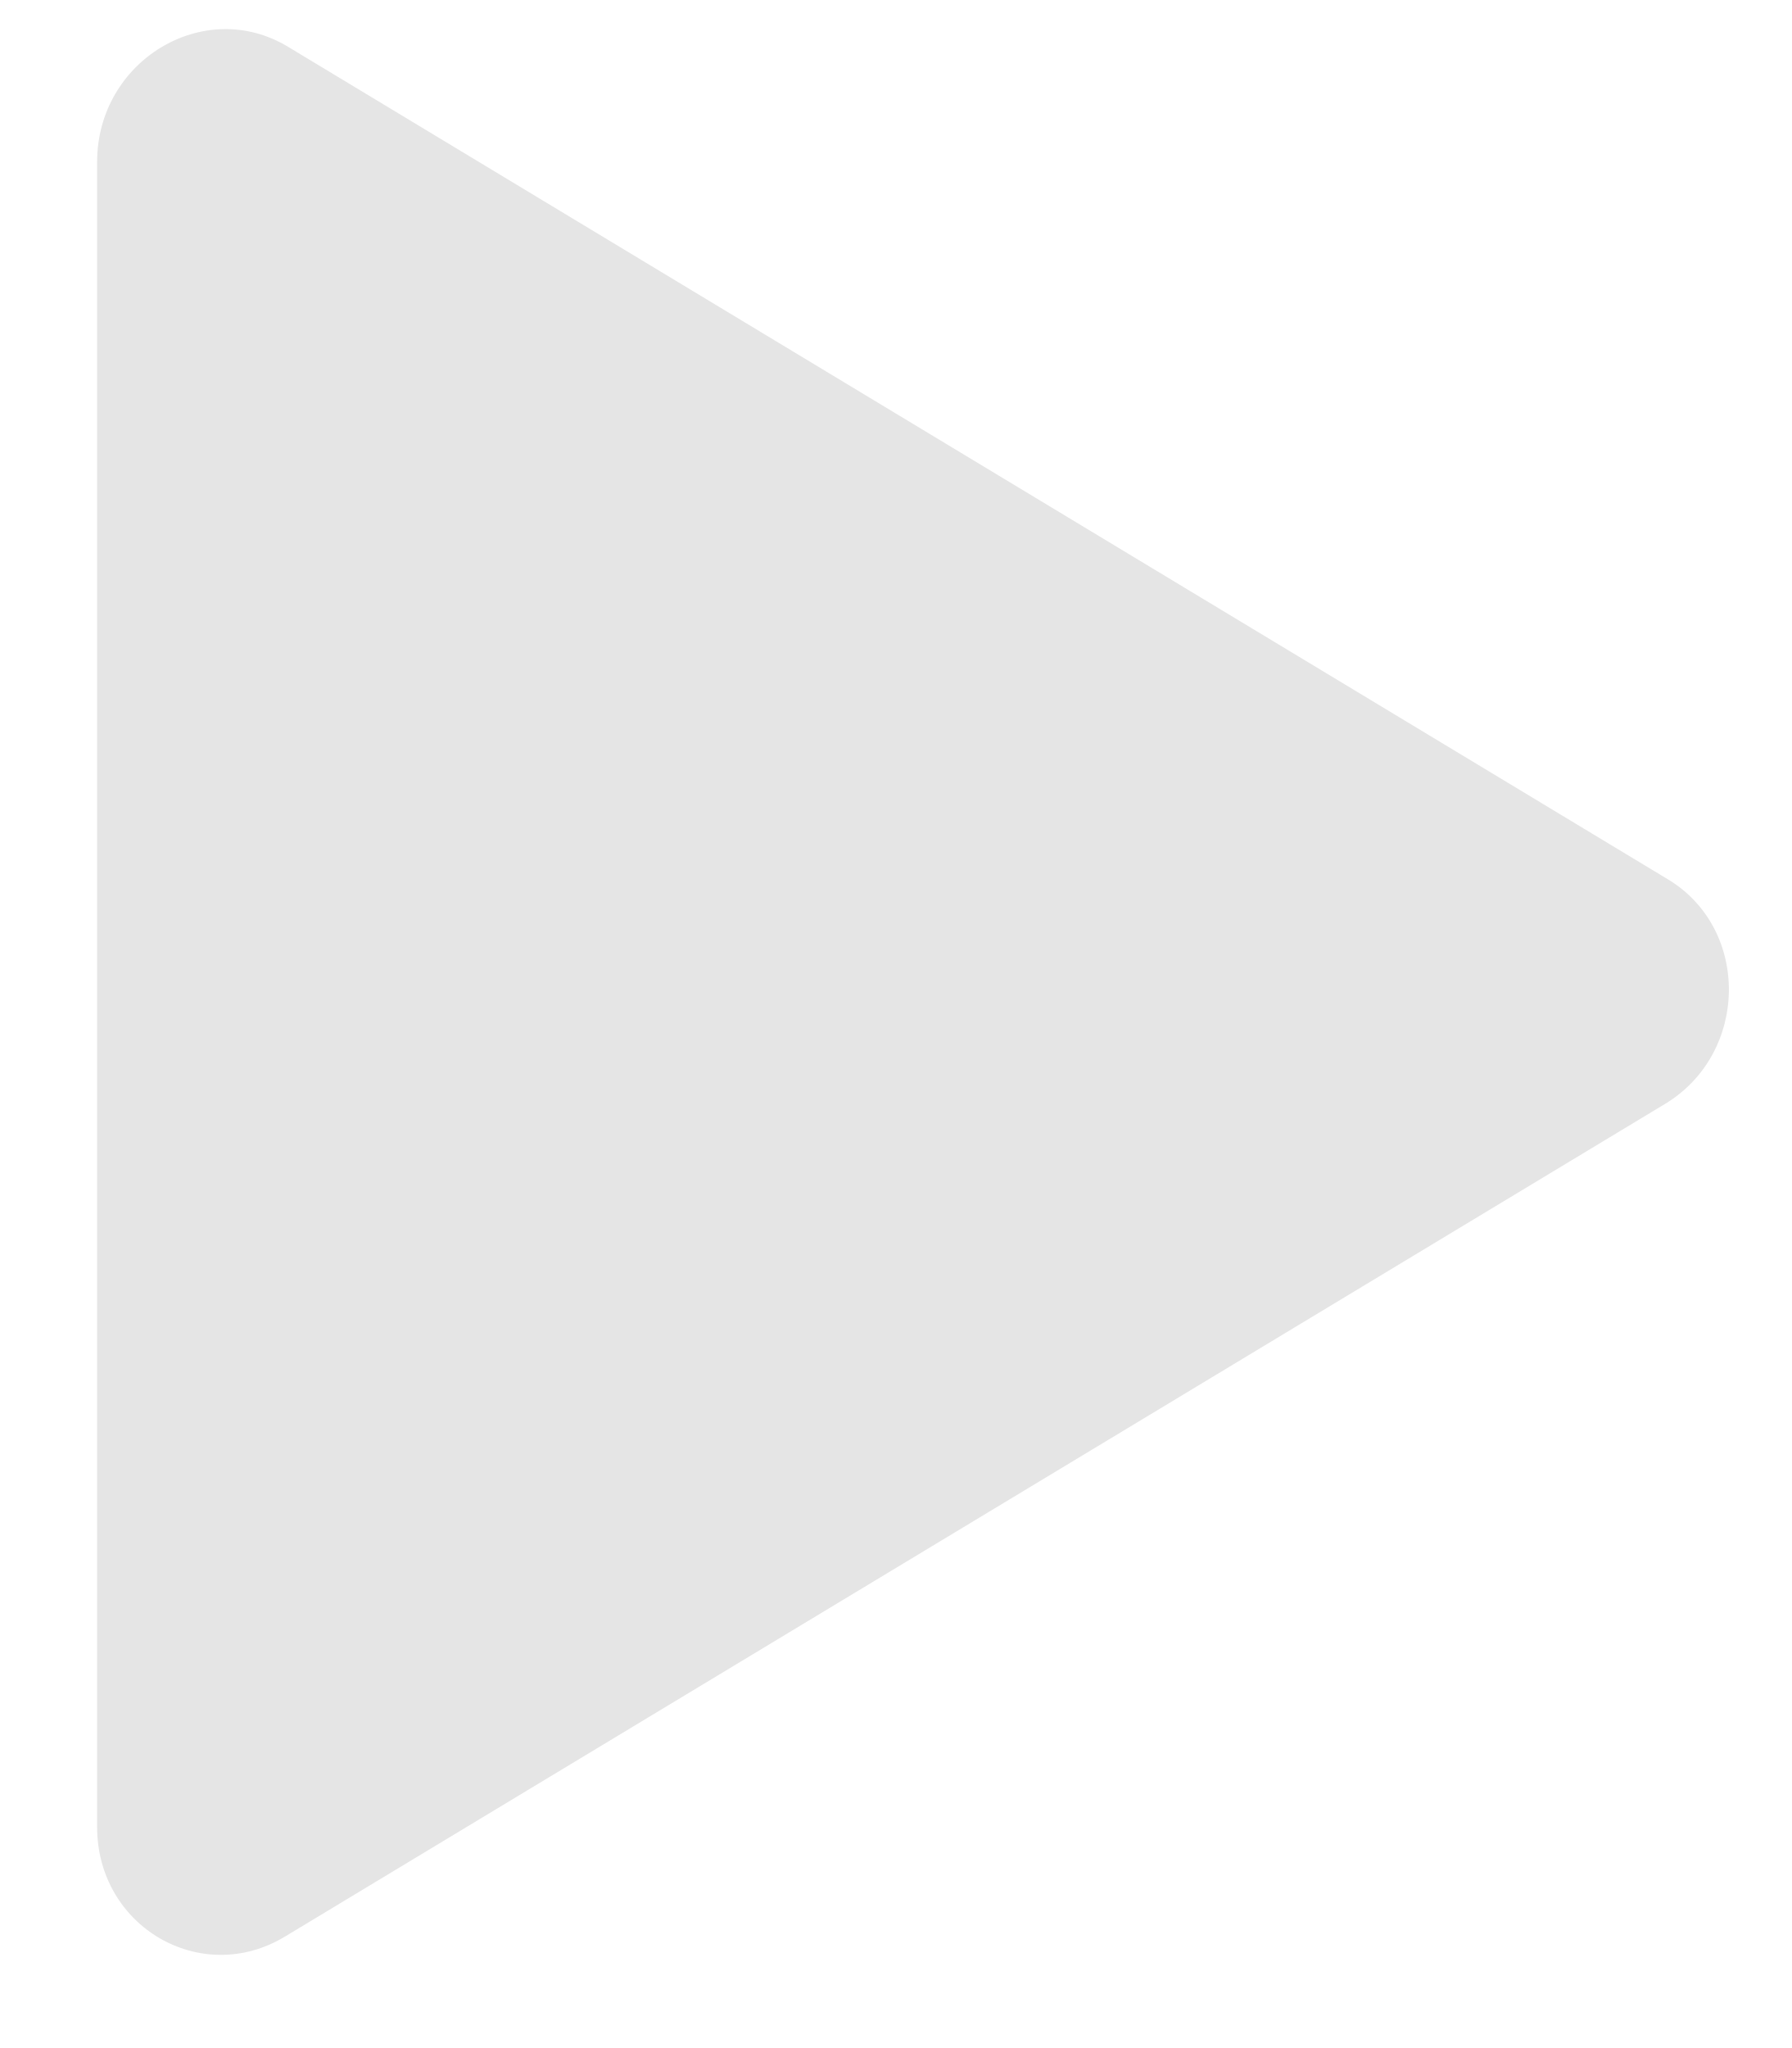
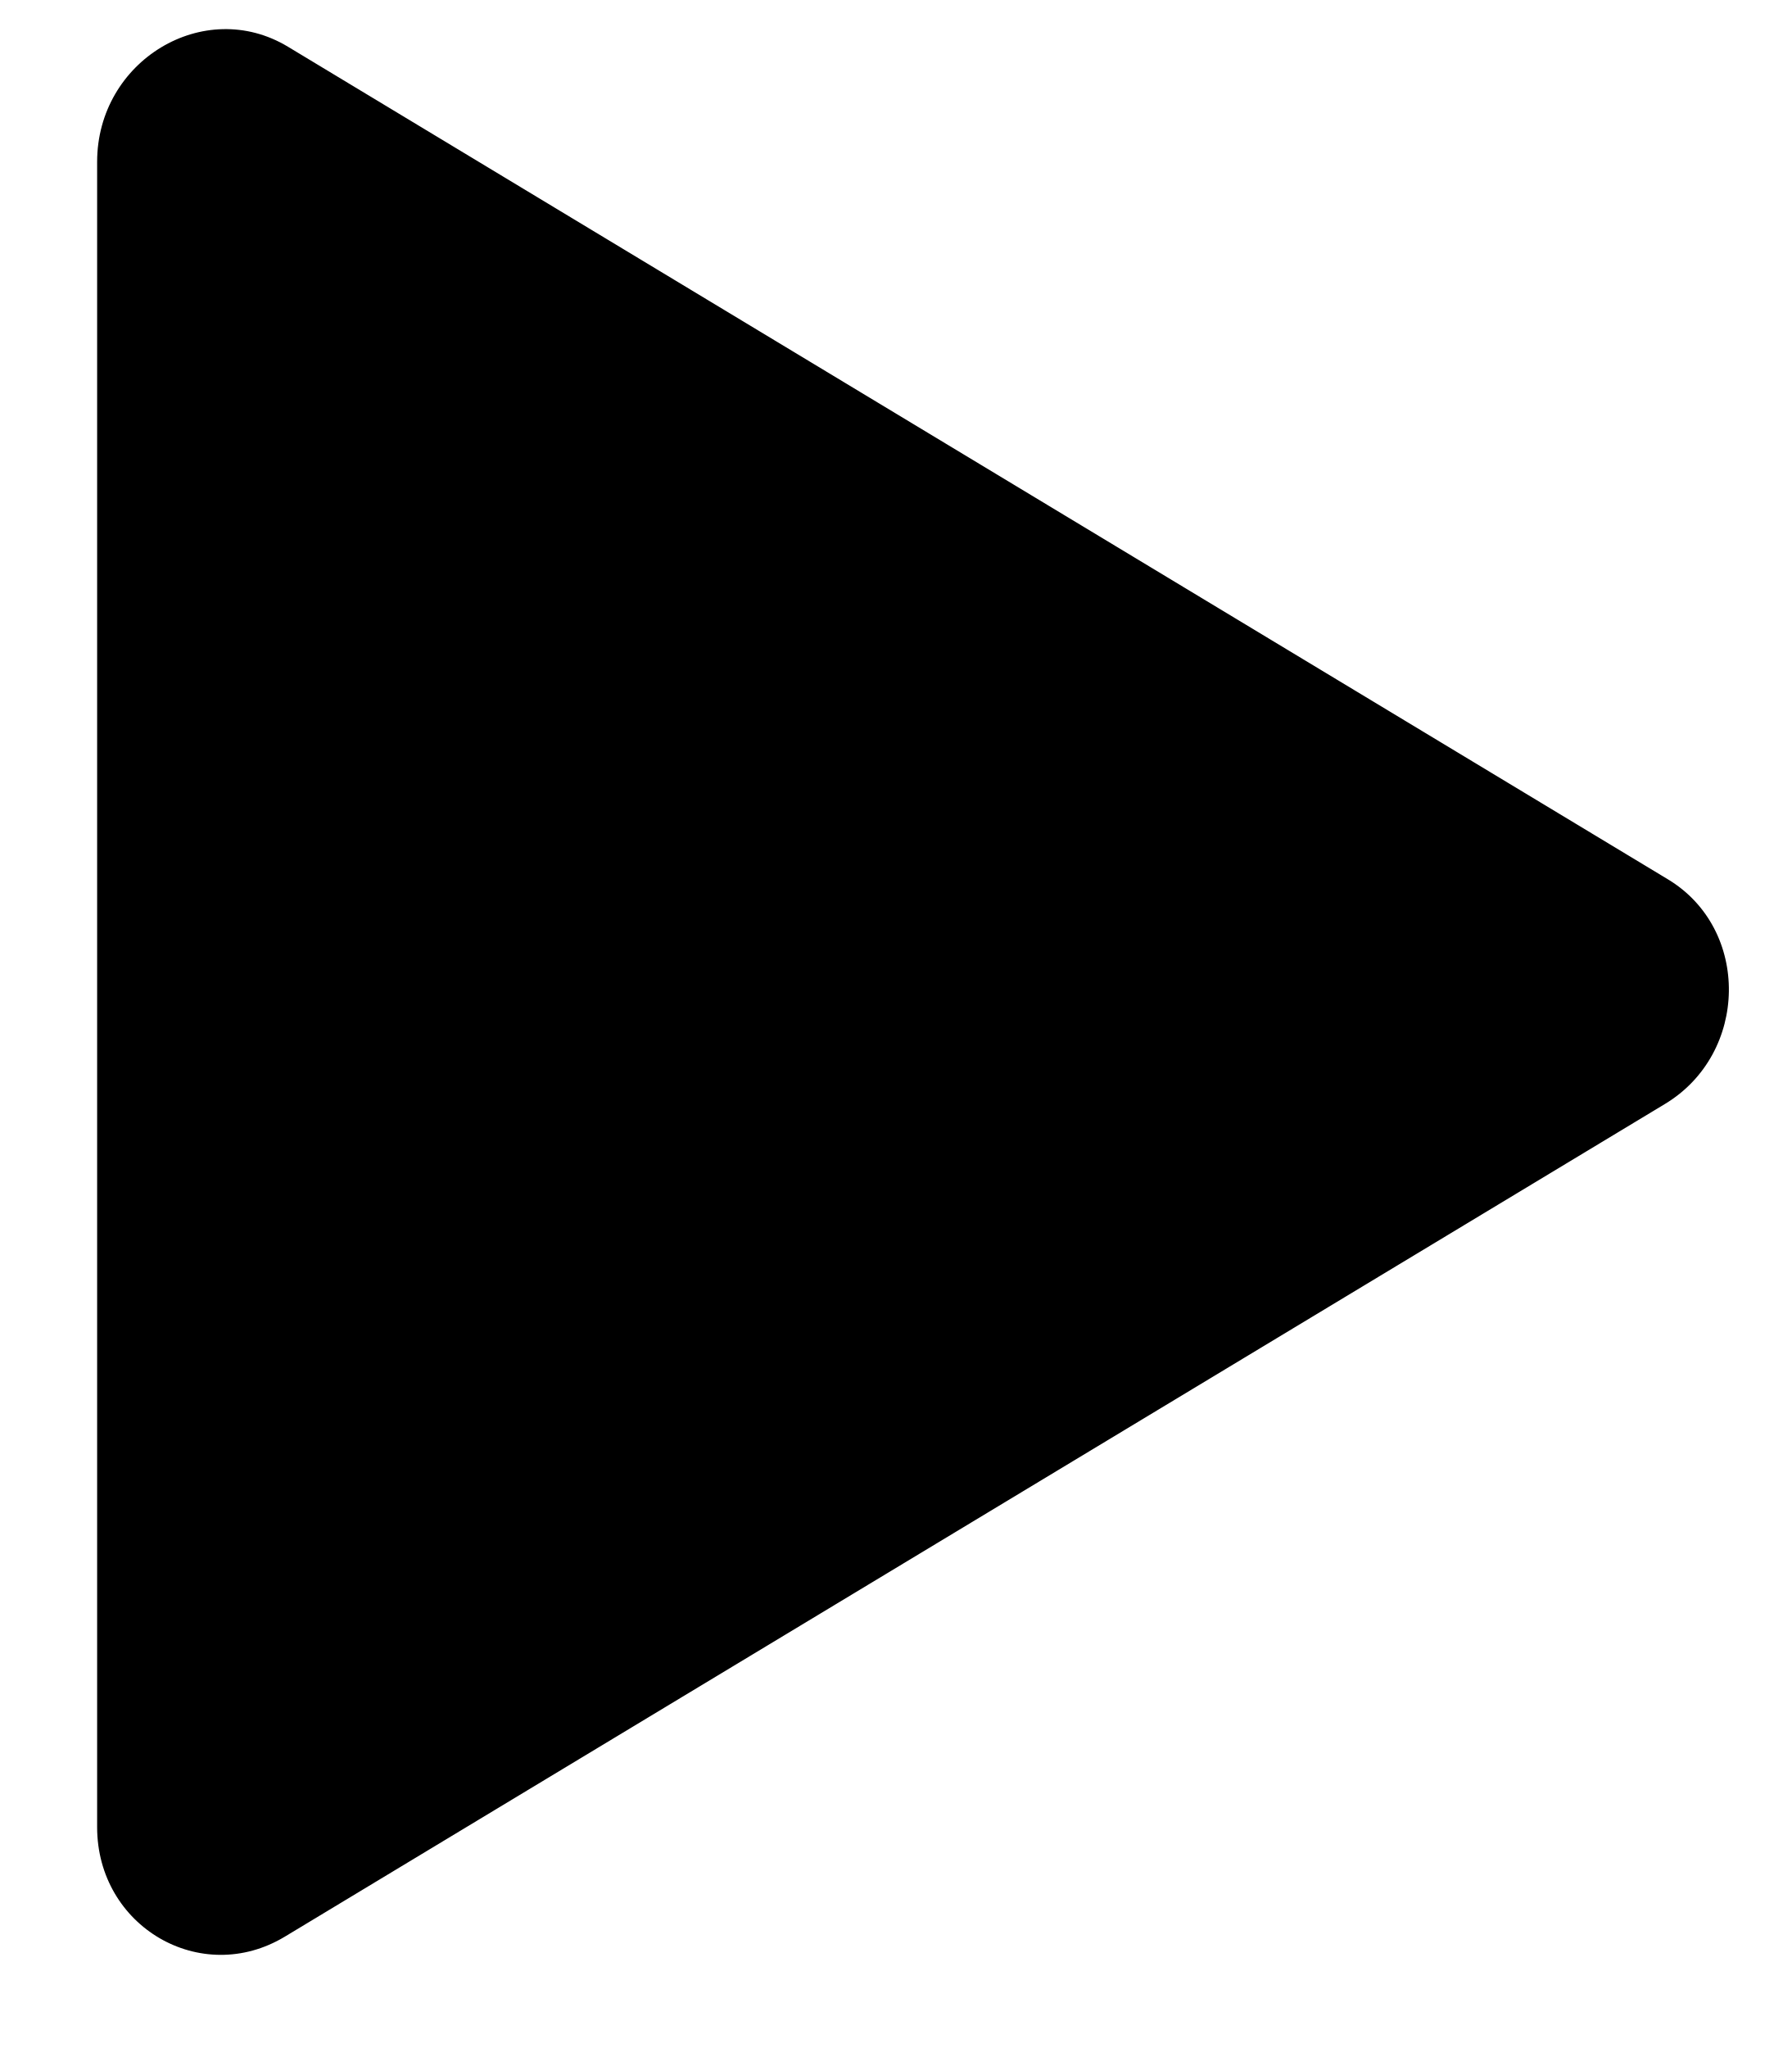
- <svg xmlns="http://www.w3.org/2000/svg" width="14" height="16" viewBox="0 0 14 16" fill="none">
-   <path d="M0.759 1.265C0.759 0.474 1.595 -0.03 2.25 0.365L13.034 6.87C13.679 7.259 13.666 8.23 13.01 8.625L2.226 15.13C1.571 15.525 0.759 15.052 0.759 14.274L0.759 1.265Z" fill="#E5E5E5" />
+ <svg xmlns="http://www.w3.org/2000/svg" width="14" height="16" viewBox="0 0 14 16">
+   <path d="M0.759 1.265C0.759 0.474 1.595 -0.03 2.25 0.365L13.034 6.87C13.679 7.259 13.666 8.23 13.01 8.625L2.226 15.13C1.571 15.525 0.759 15.052 0.759 14.274L0.759 1.265Z" />
</svg>
